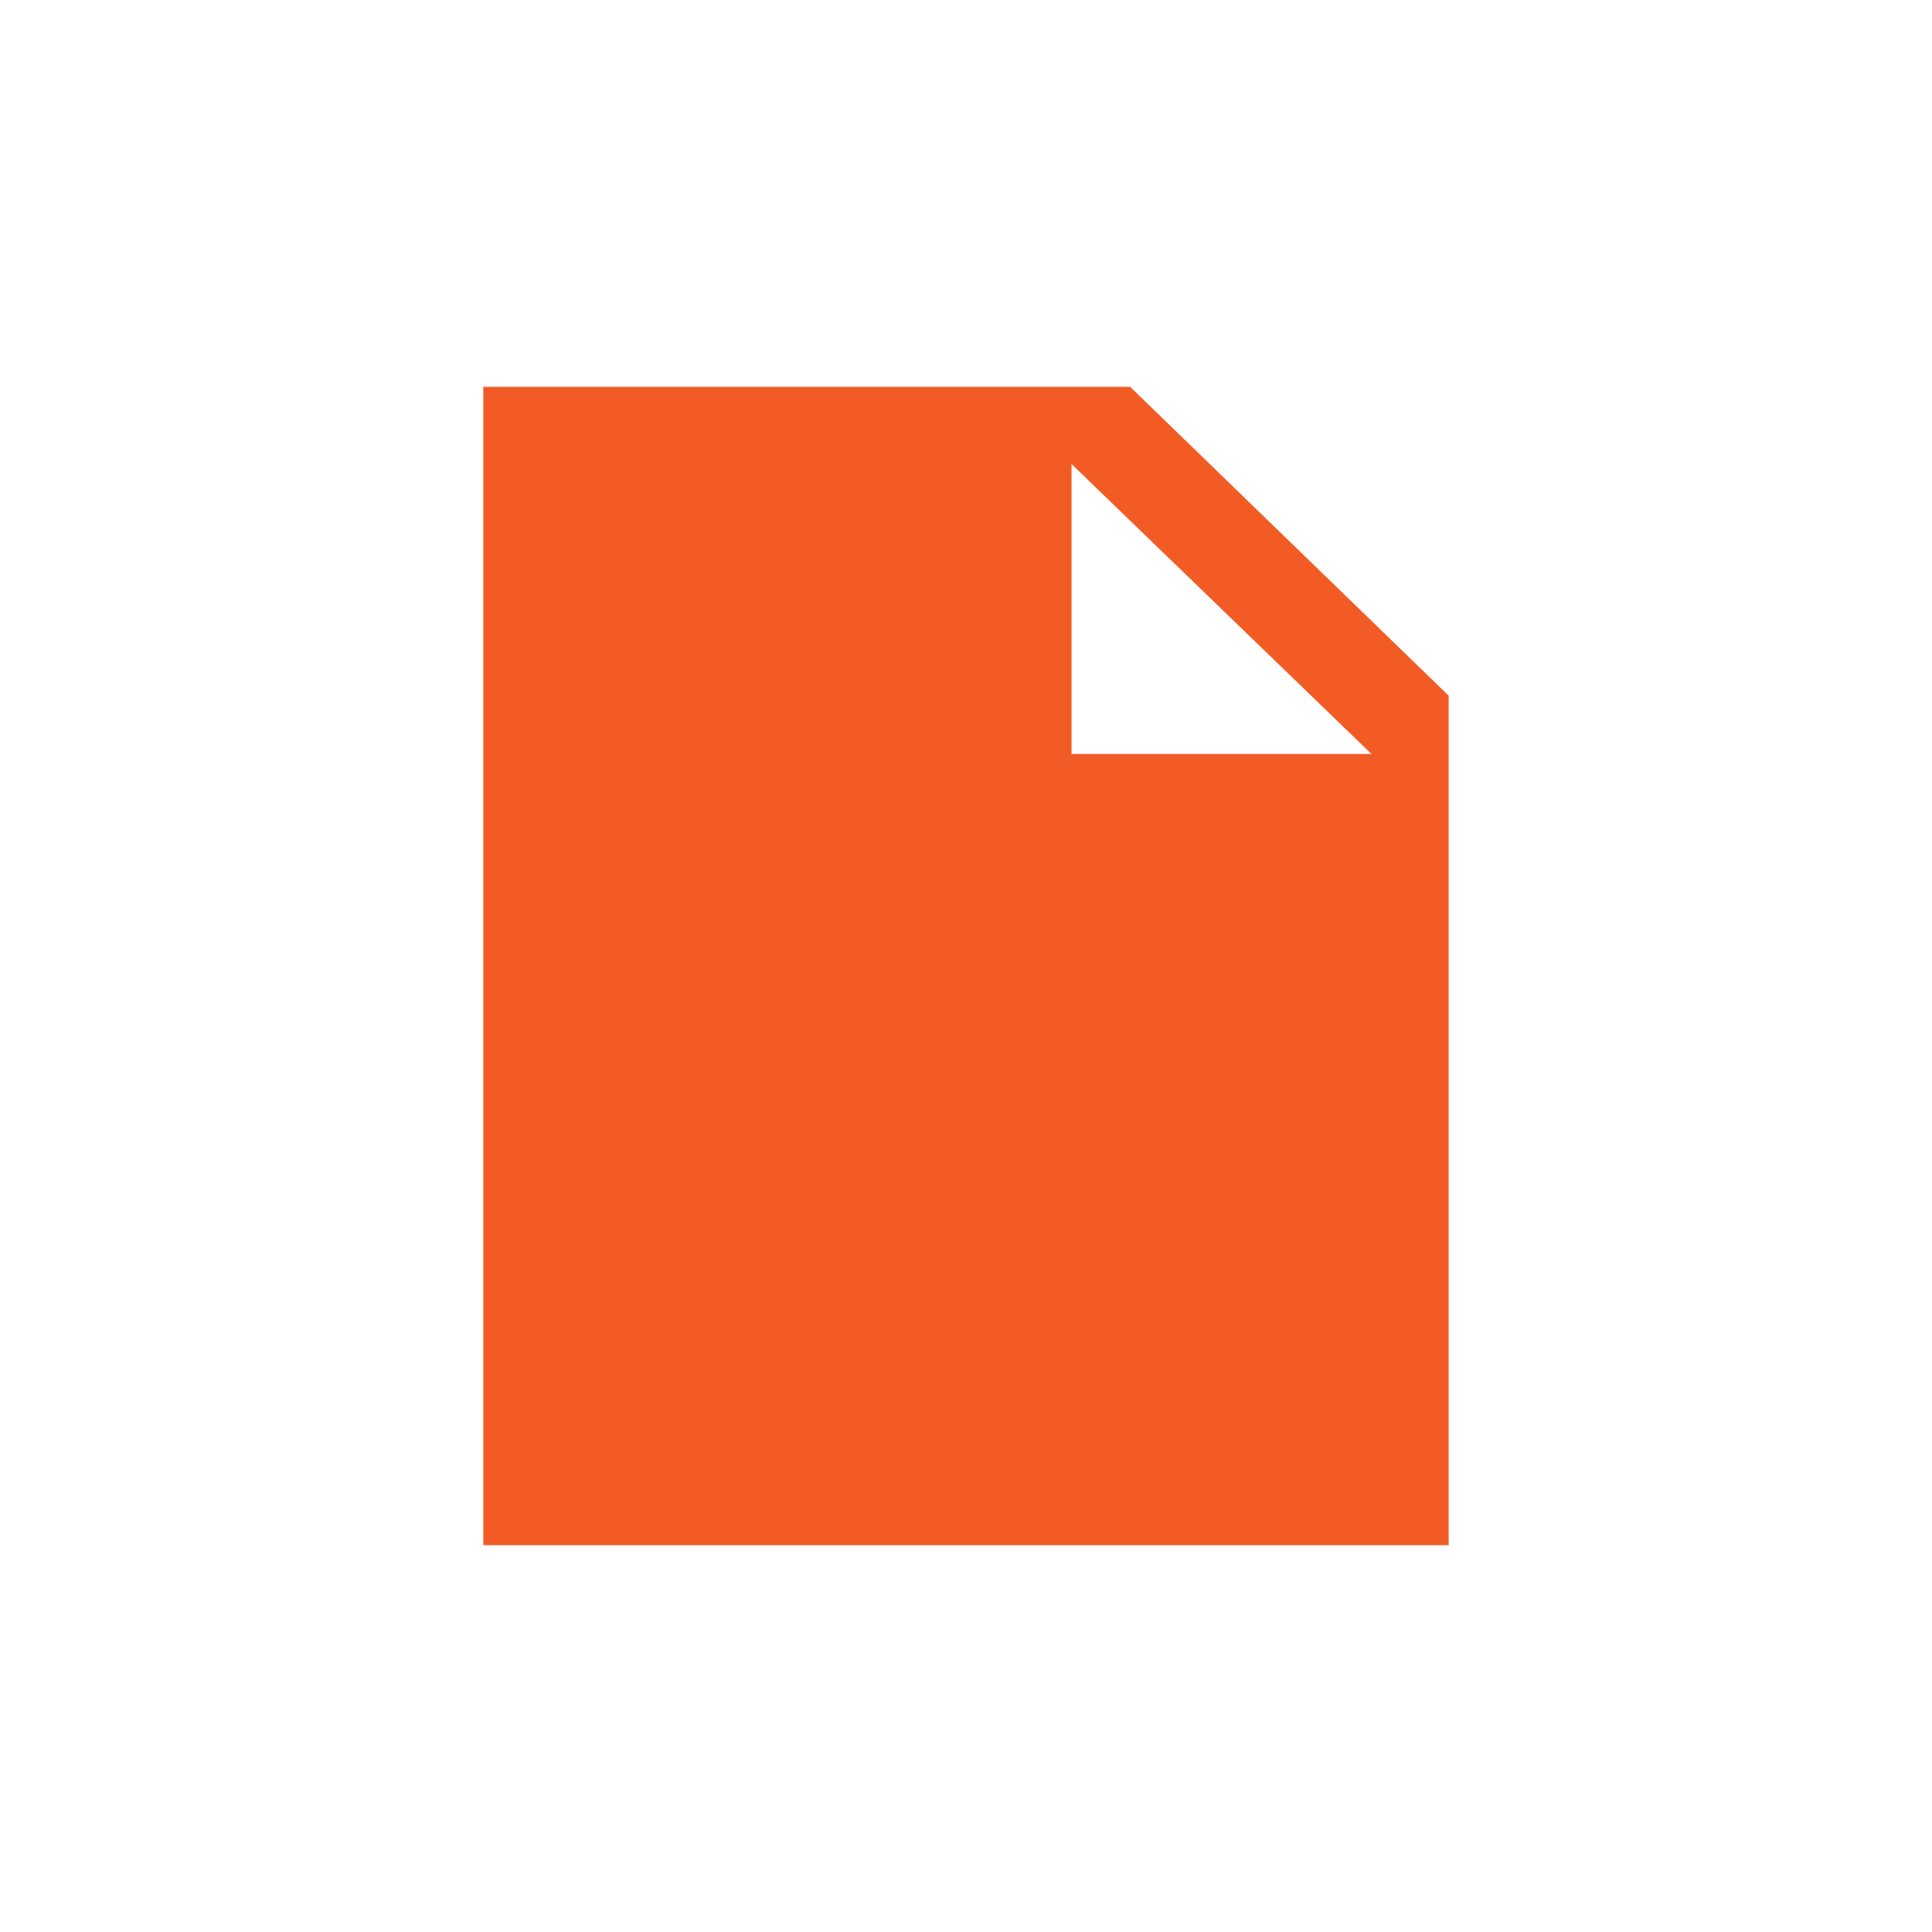
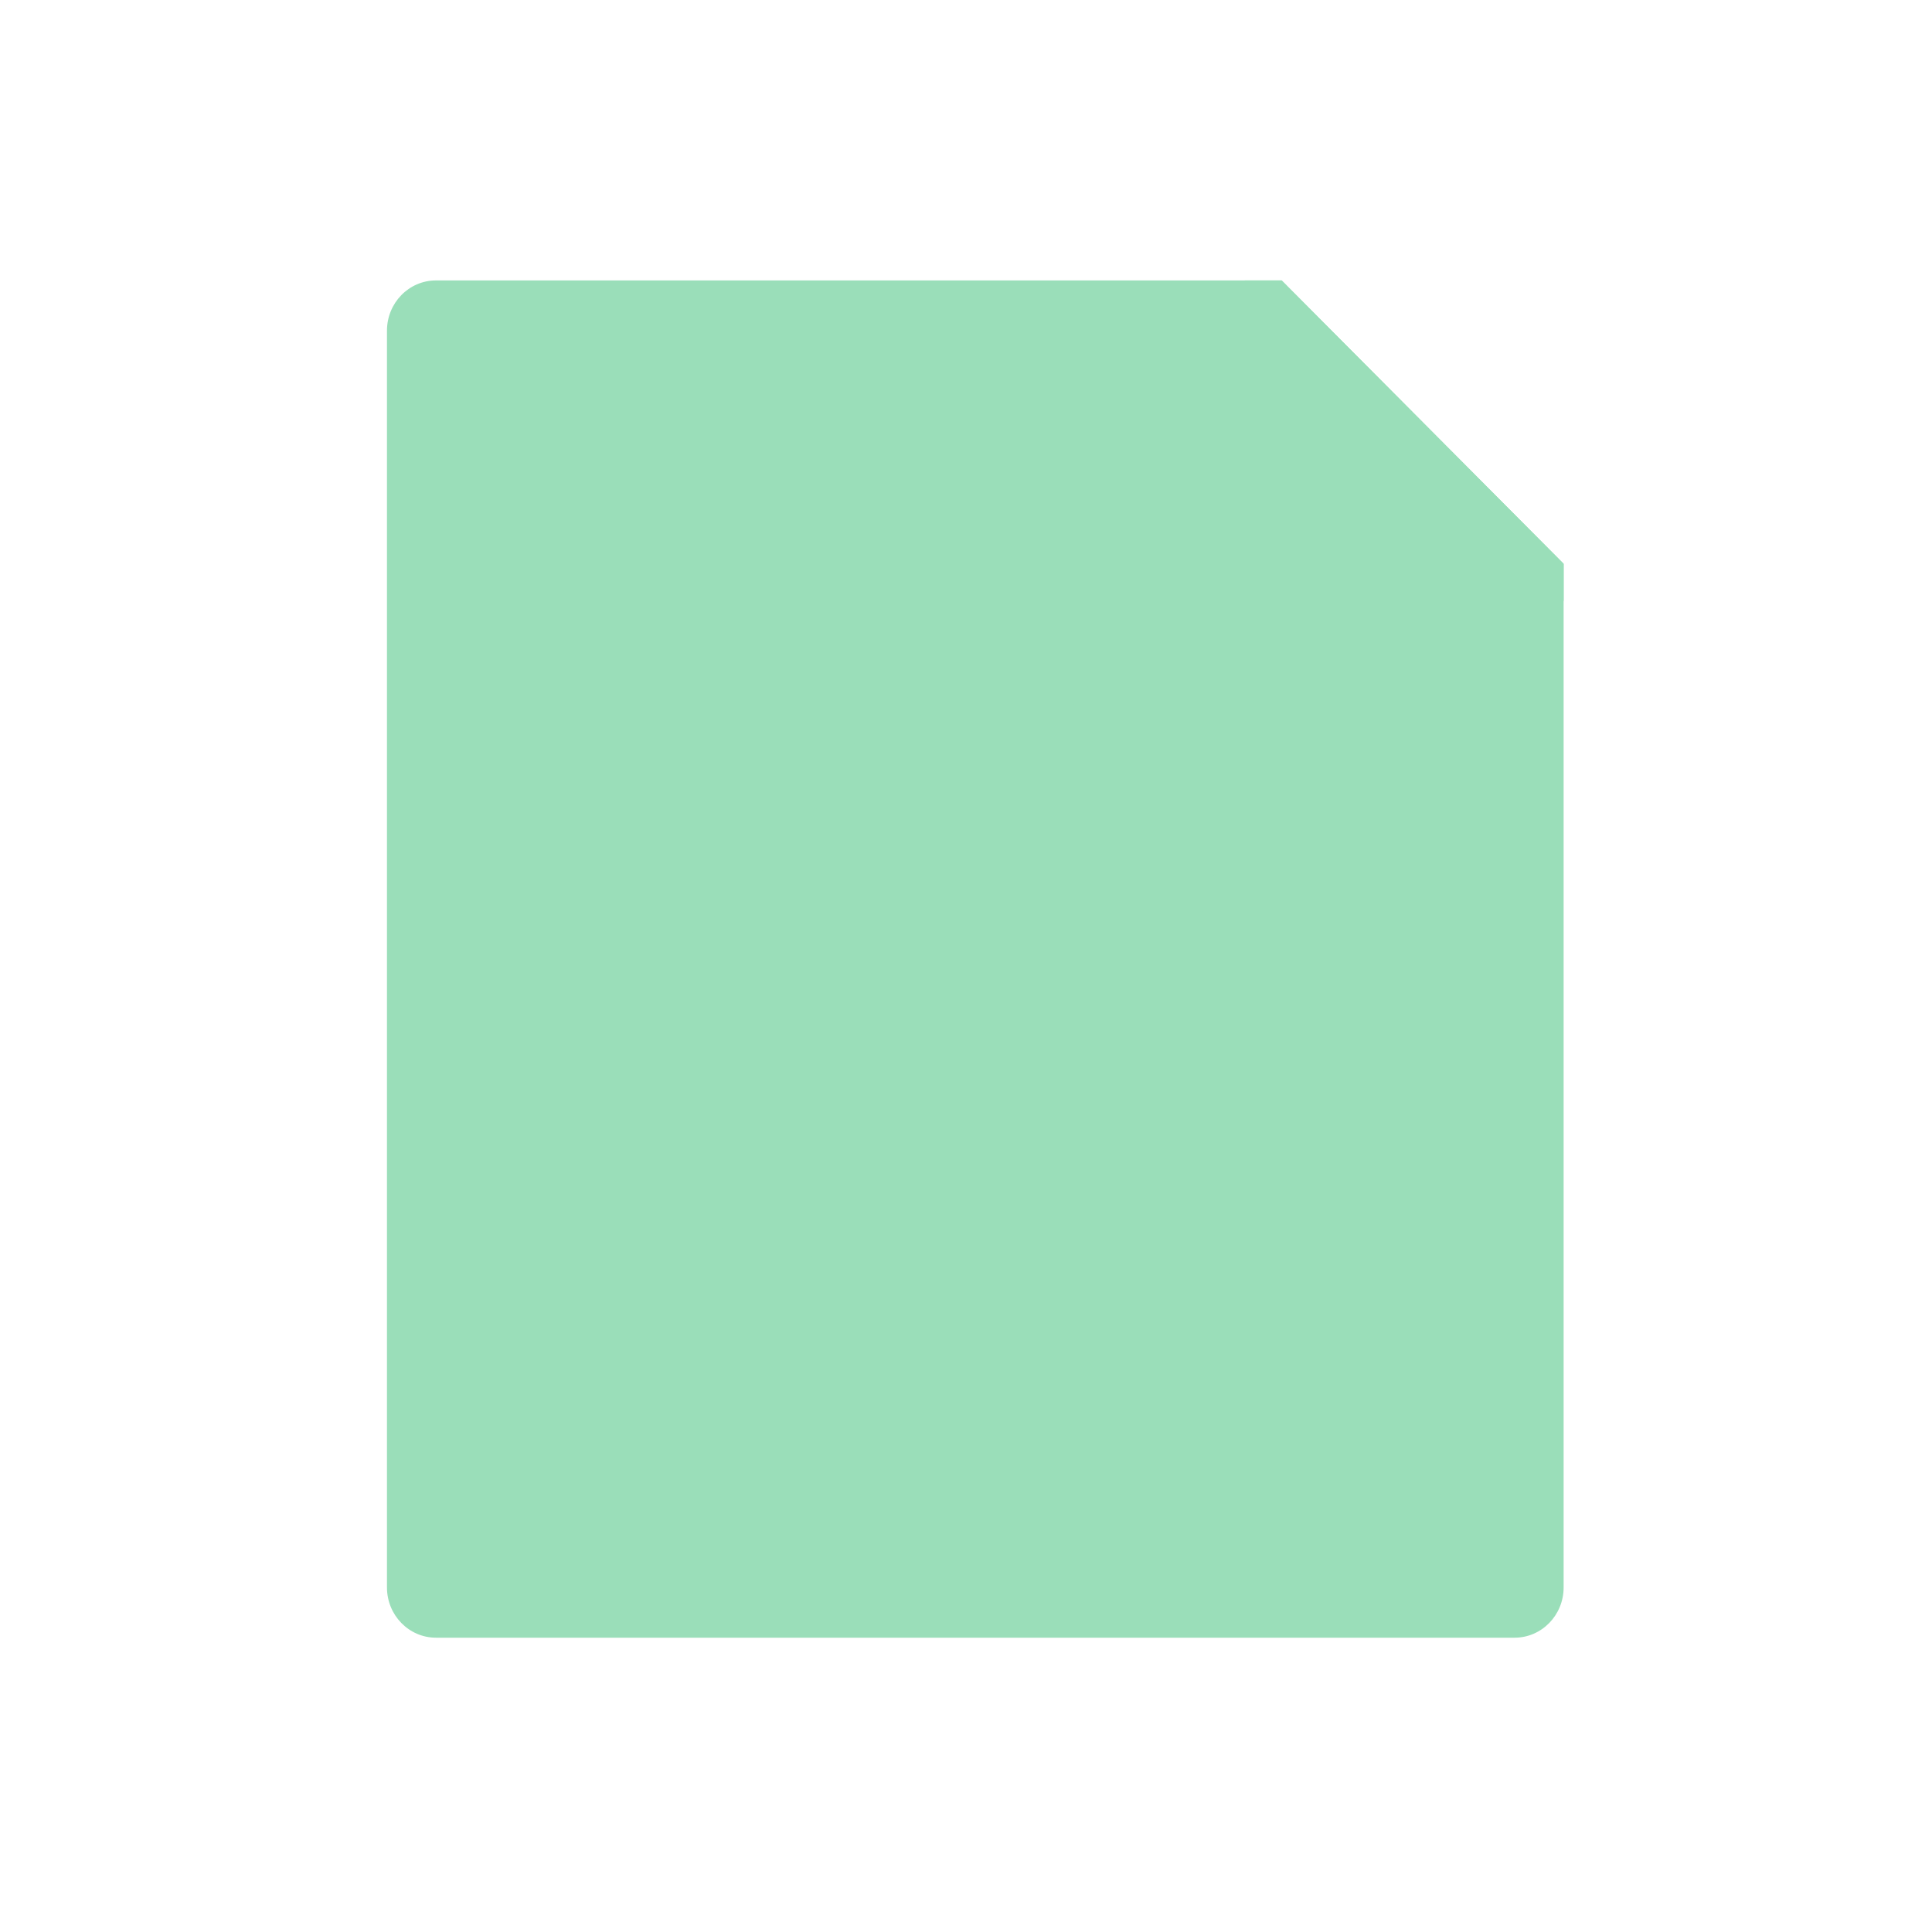
- <svg xmlns="http://www.w3.org/2000/svg" height="20" width="20" t="1482731379319" class="icon" style="" viewBox="0 0 1024 1024" version="1.1" p-id="44814">
+ <svg xmlns="http://www.w3.org/2000/svg" height="20" width="20" t="1482731665057" class="icon" style="" viewBox="0 0 1024 1024" version="1.1" p-id="45782">
  <defs>
    <style type="text/css" />
  </defs>
-   <path fill="#f35b25" d="M598.978 205.007l-342.803 0 0 613.984 511.653 0 0-450.251L598.978 205.007zM567.938 399.609l0-153.666 158.951 153.666L567.938 399.609z" p-id="44815" />
+   <path d="M679.272 148.634H231.092c-14.367 0-25.99 11.913-25.99 26.644v666.094c0 14.703 11.623 26.639 25.99 26.639h571.673c14.356 0 25.99-11.936 25.99-26.639V298.857L679.272 148.634z" fill="#9adeb9" p-id="45783" />
+   <path d="M828.755 298.857l-149.485-150.222h-19.484v132.817c0 20.476 16.172 37.035 36.127 37.035h132.84v-19.63z" fill="#9adeb9" p-id="45784" />
+   <path d="M705.262 298.857h123.495l-149.485-150.222v123.58c0 14.729 11.634 26.643 25.99 26.643z" fill="#9adeb9" p-id="45785" />
+   <path d="M440.692 677.948c-66.209 0-120.073-49.734-120.073-110.864 0-29.096 12.107-56.581 34.091-77.395 19.218-18.194 44.199-29.581 71.217-32.632 3.182-26.211 14.454-50.419 32.318-69.029 20.496-21.351 47.514-33.109 76.077-33.109 60.284 0 109.33 52.717 109.33 117.513l-0.002 0.558c42.585 14.576 69.591 52.573 69.591 99.211 0 58.309-55.472 105.747-123.656 105.747H440.692z" fill="#9adeb9" p-id="45786" />
+   <path d="M631.685 481.539c0.236-3.002 0.363-6.039 0.363-9.107 0-58.493-43.754-105.911-97.726-105.911-52.57 0-95.438 44.988-97.631 101.376-58.052 1.927-104.469 45.592-104.469 99.186 0 54.821 48.564 99.261 108.47 99.261h148.892c61.885 0 112.053-42.15 112.053-94.144-0.001-43.174-25.776-79.558-69.953-90.66z" fill="#9adeb9" p-id="45787" />
</svg>
